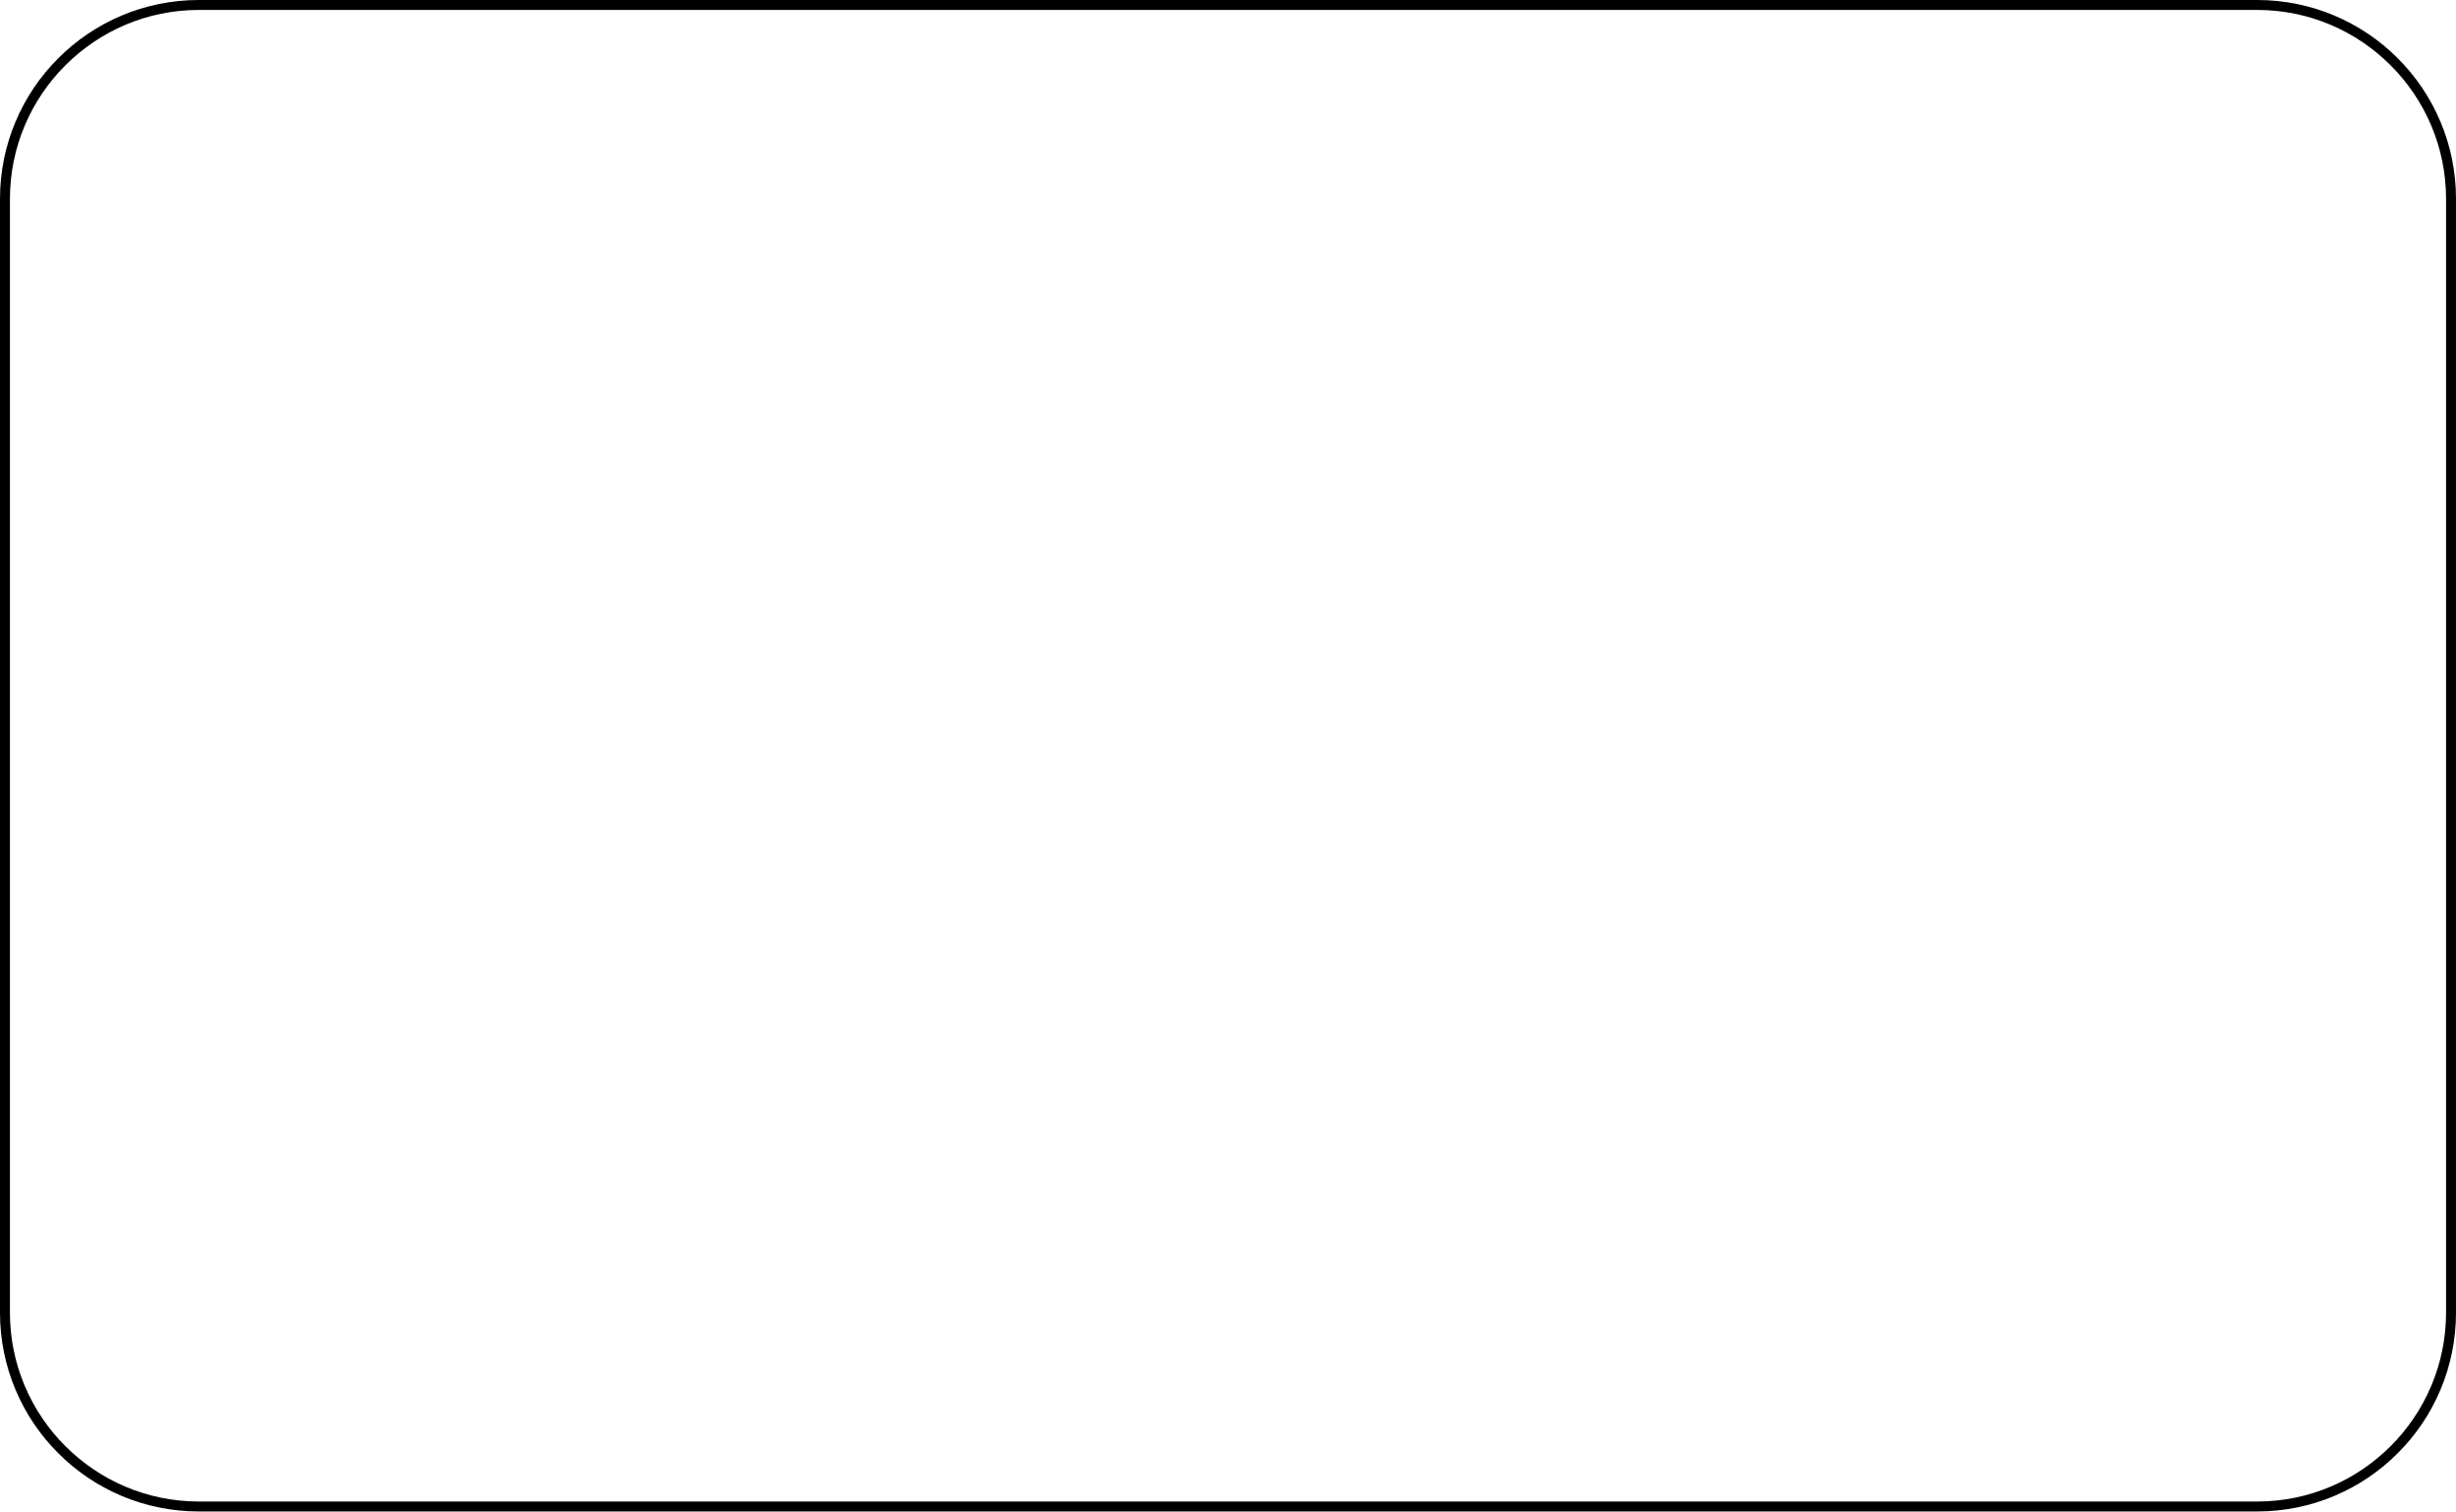
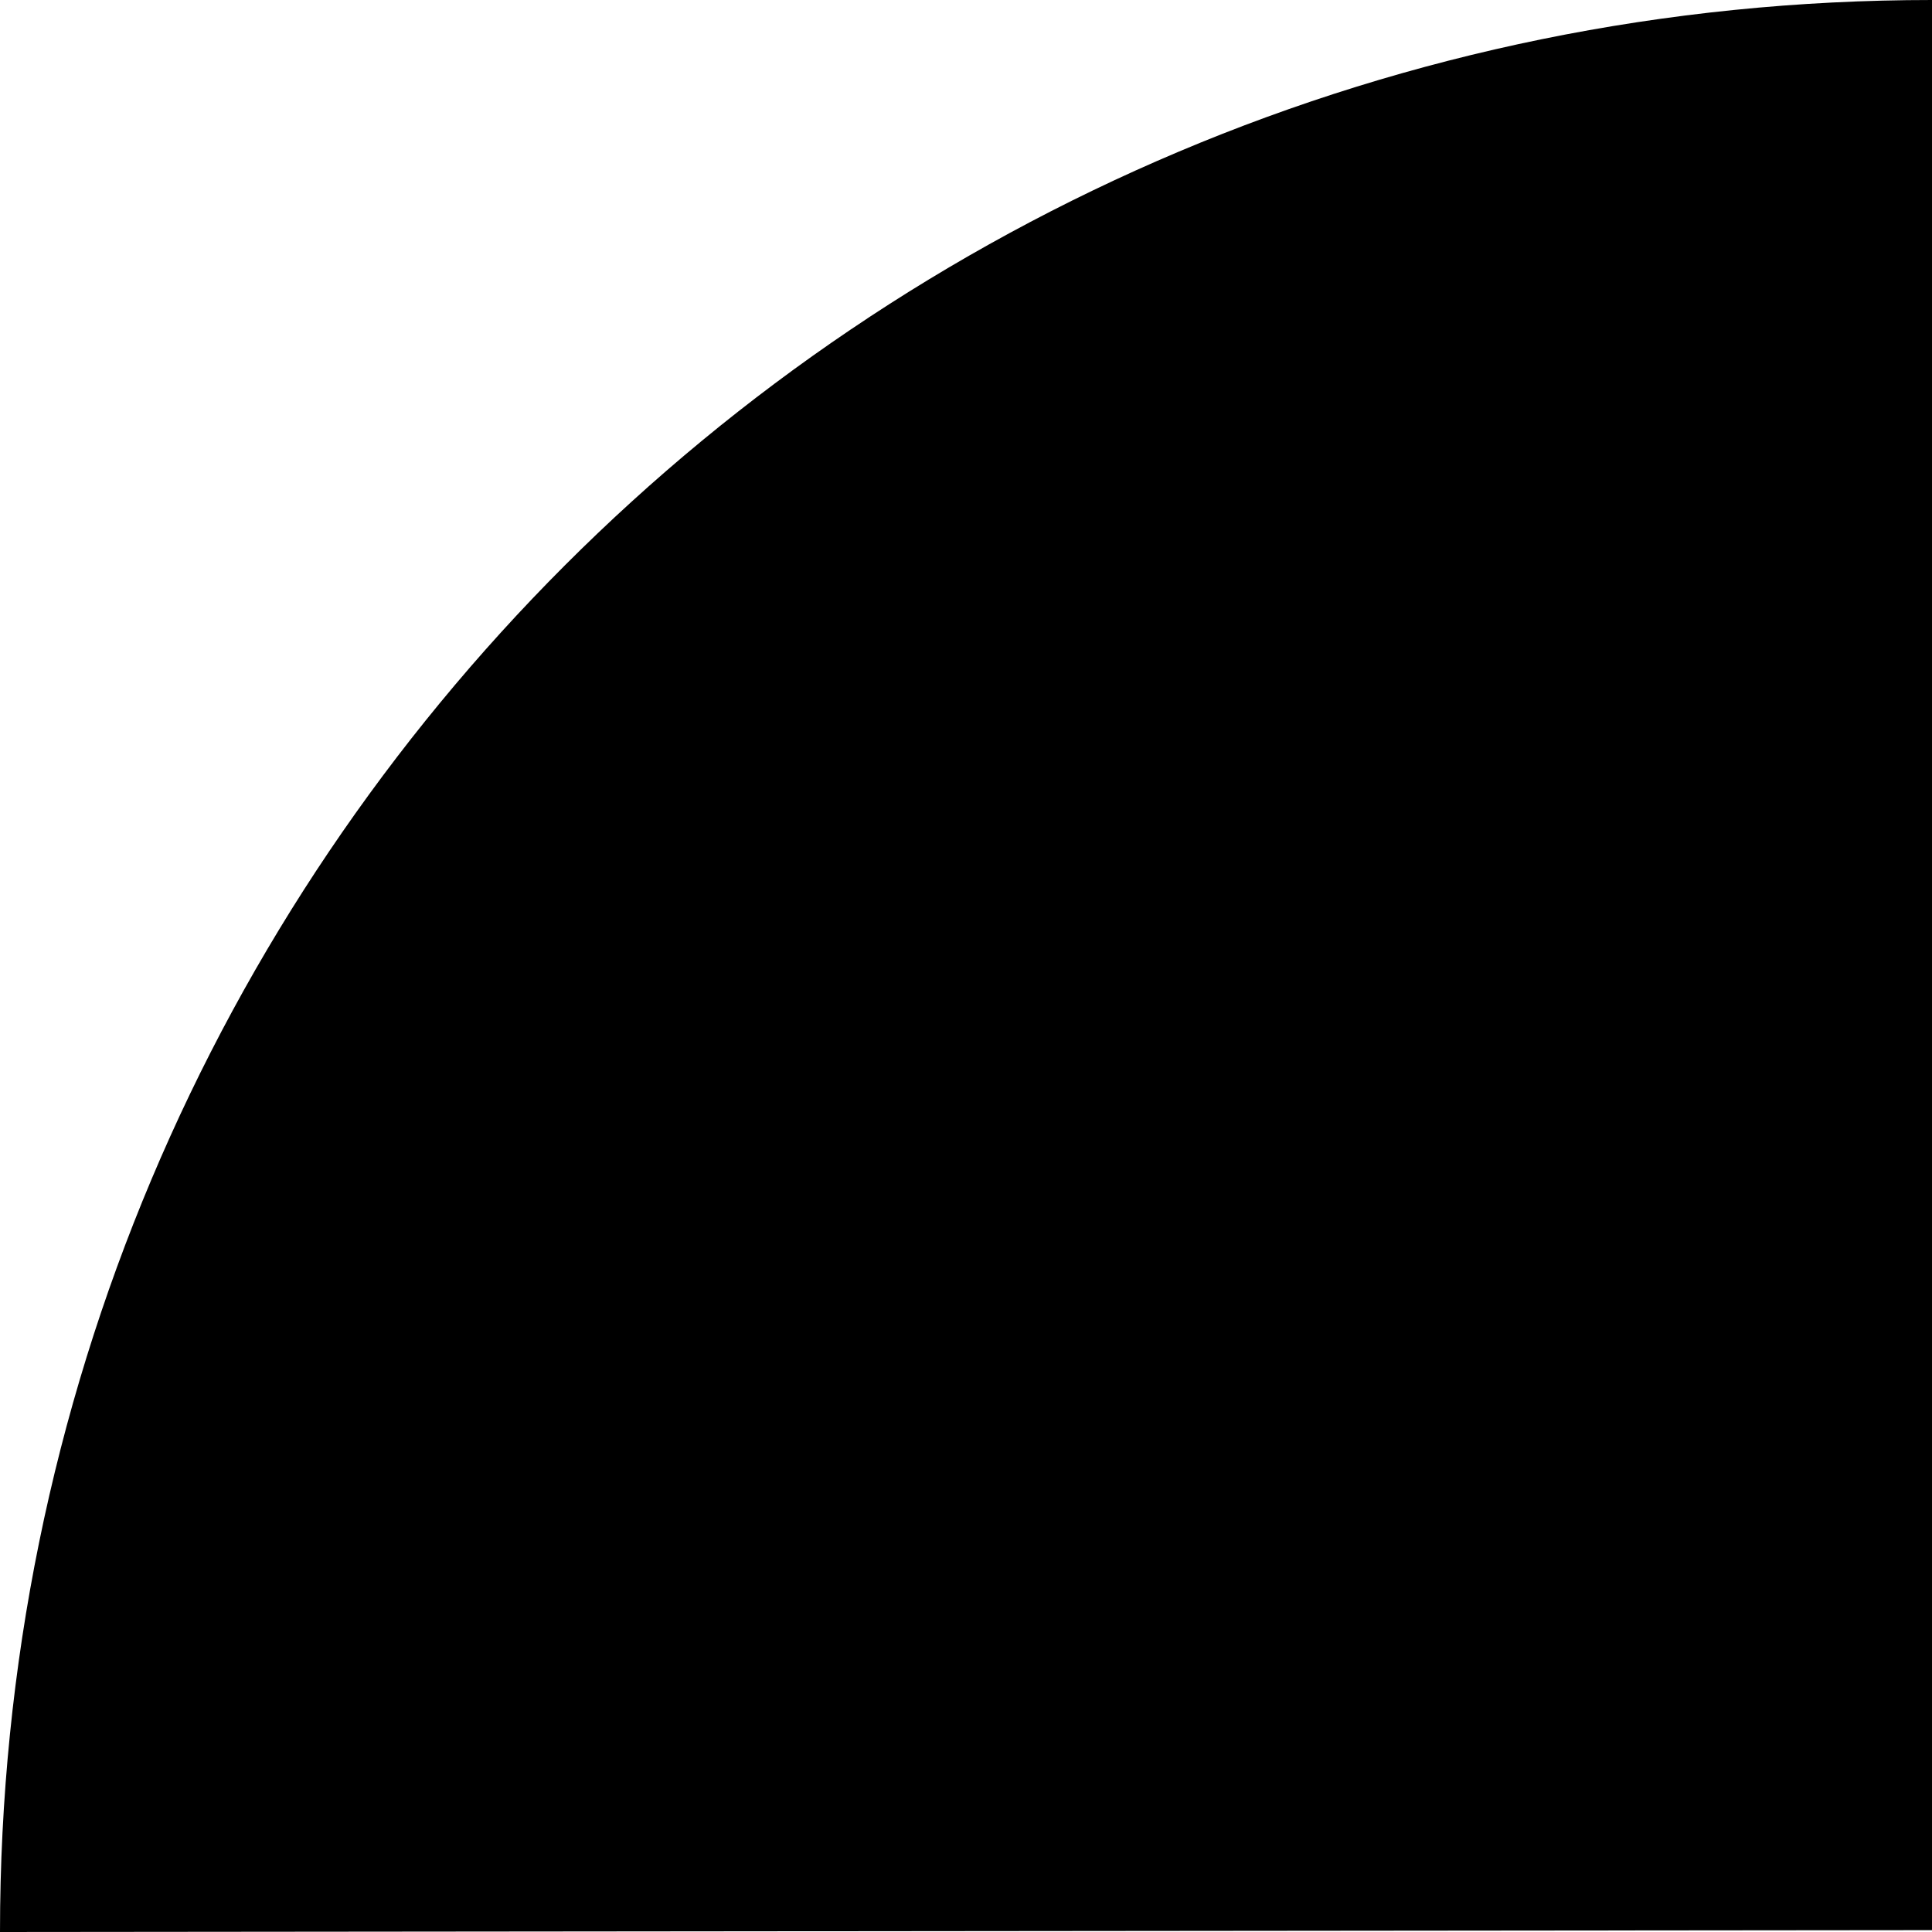
- <svg xmlns="http://www.w3.org/2000/svg" version="1.1" id="svg" x="0px" y="0px" width="494px" height="304px" viewBox="0 0 494 304" enable-background="new 0 0 494 304" xml:space="preserve">
-   <path d="M454,2c20.953,0,38,17.047,38,38v224c0,20.953-17.047,38-38,38H40c-20.953,0-38-17.047-38-38V40C2,19.047,19.047,2,40,2H454   M454,0H40C17.909,0,0,17.909,0,40v224c0,22.091,17.909,40,40,40h414c22.091,0,40-17.909,40-40V40C494,17.909,476.091,0,454,0L454,0  z" />
+ <svg xmlns="http://www.w3.org/2000/svg" version="1.1" id="layer" x="0px" y="0px" width="260px" height="260px" viewBox="0 0 260 260" enable-background="new 0 0 260 260" xml:space="preserve">
+   <path d="M0,260C0,116.268,116,0,260,0v259.75L0,260z" />
</svg>
